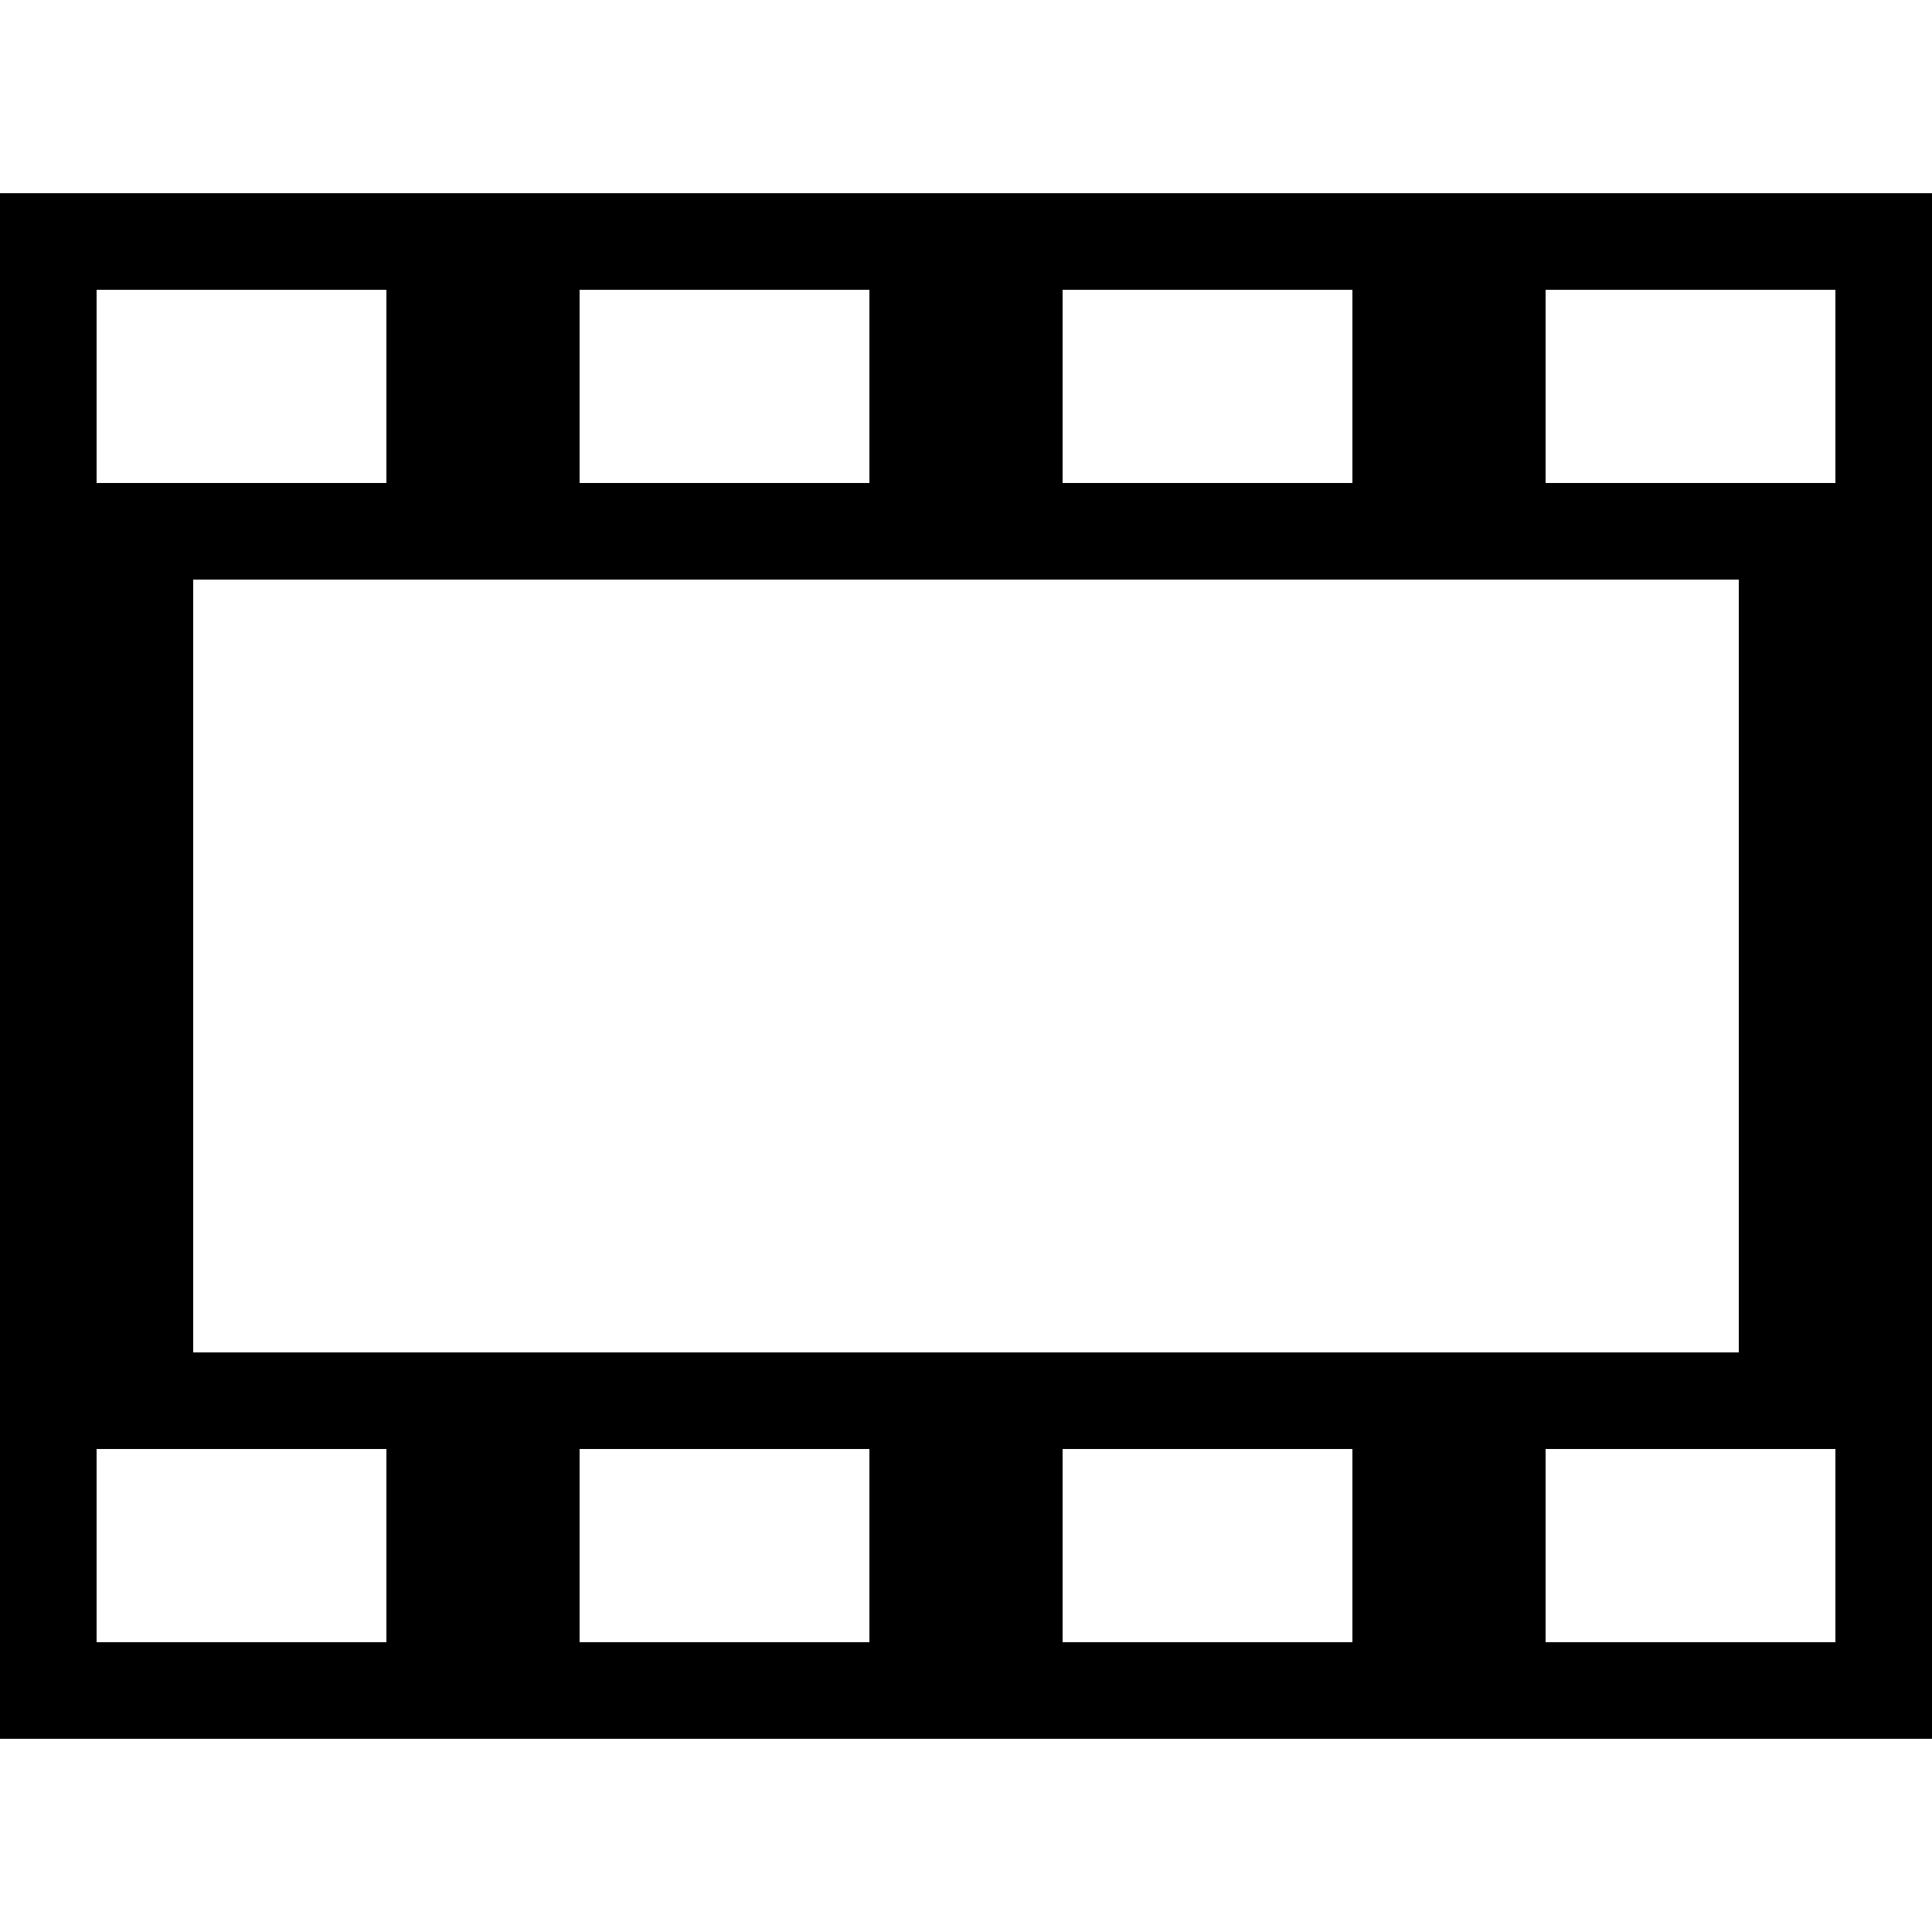
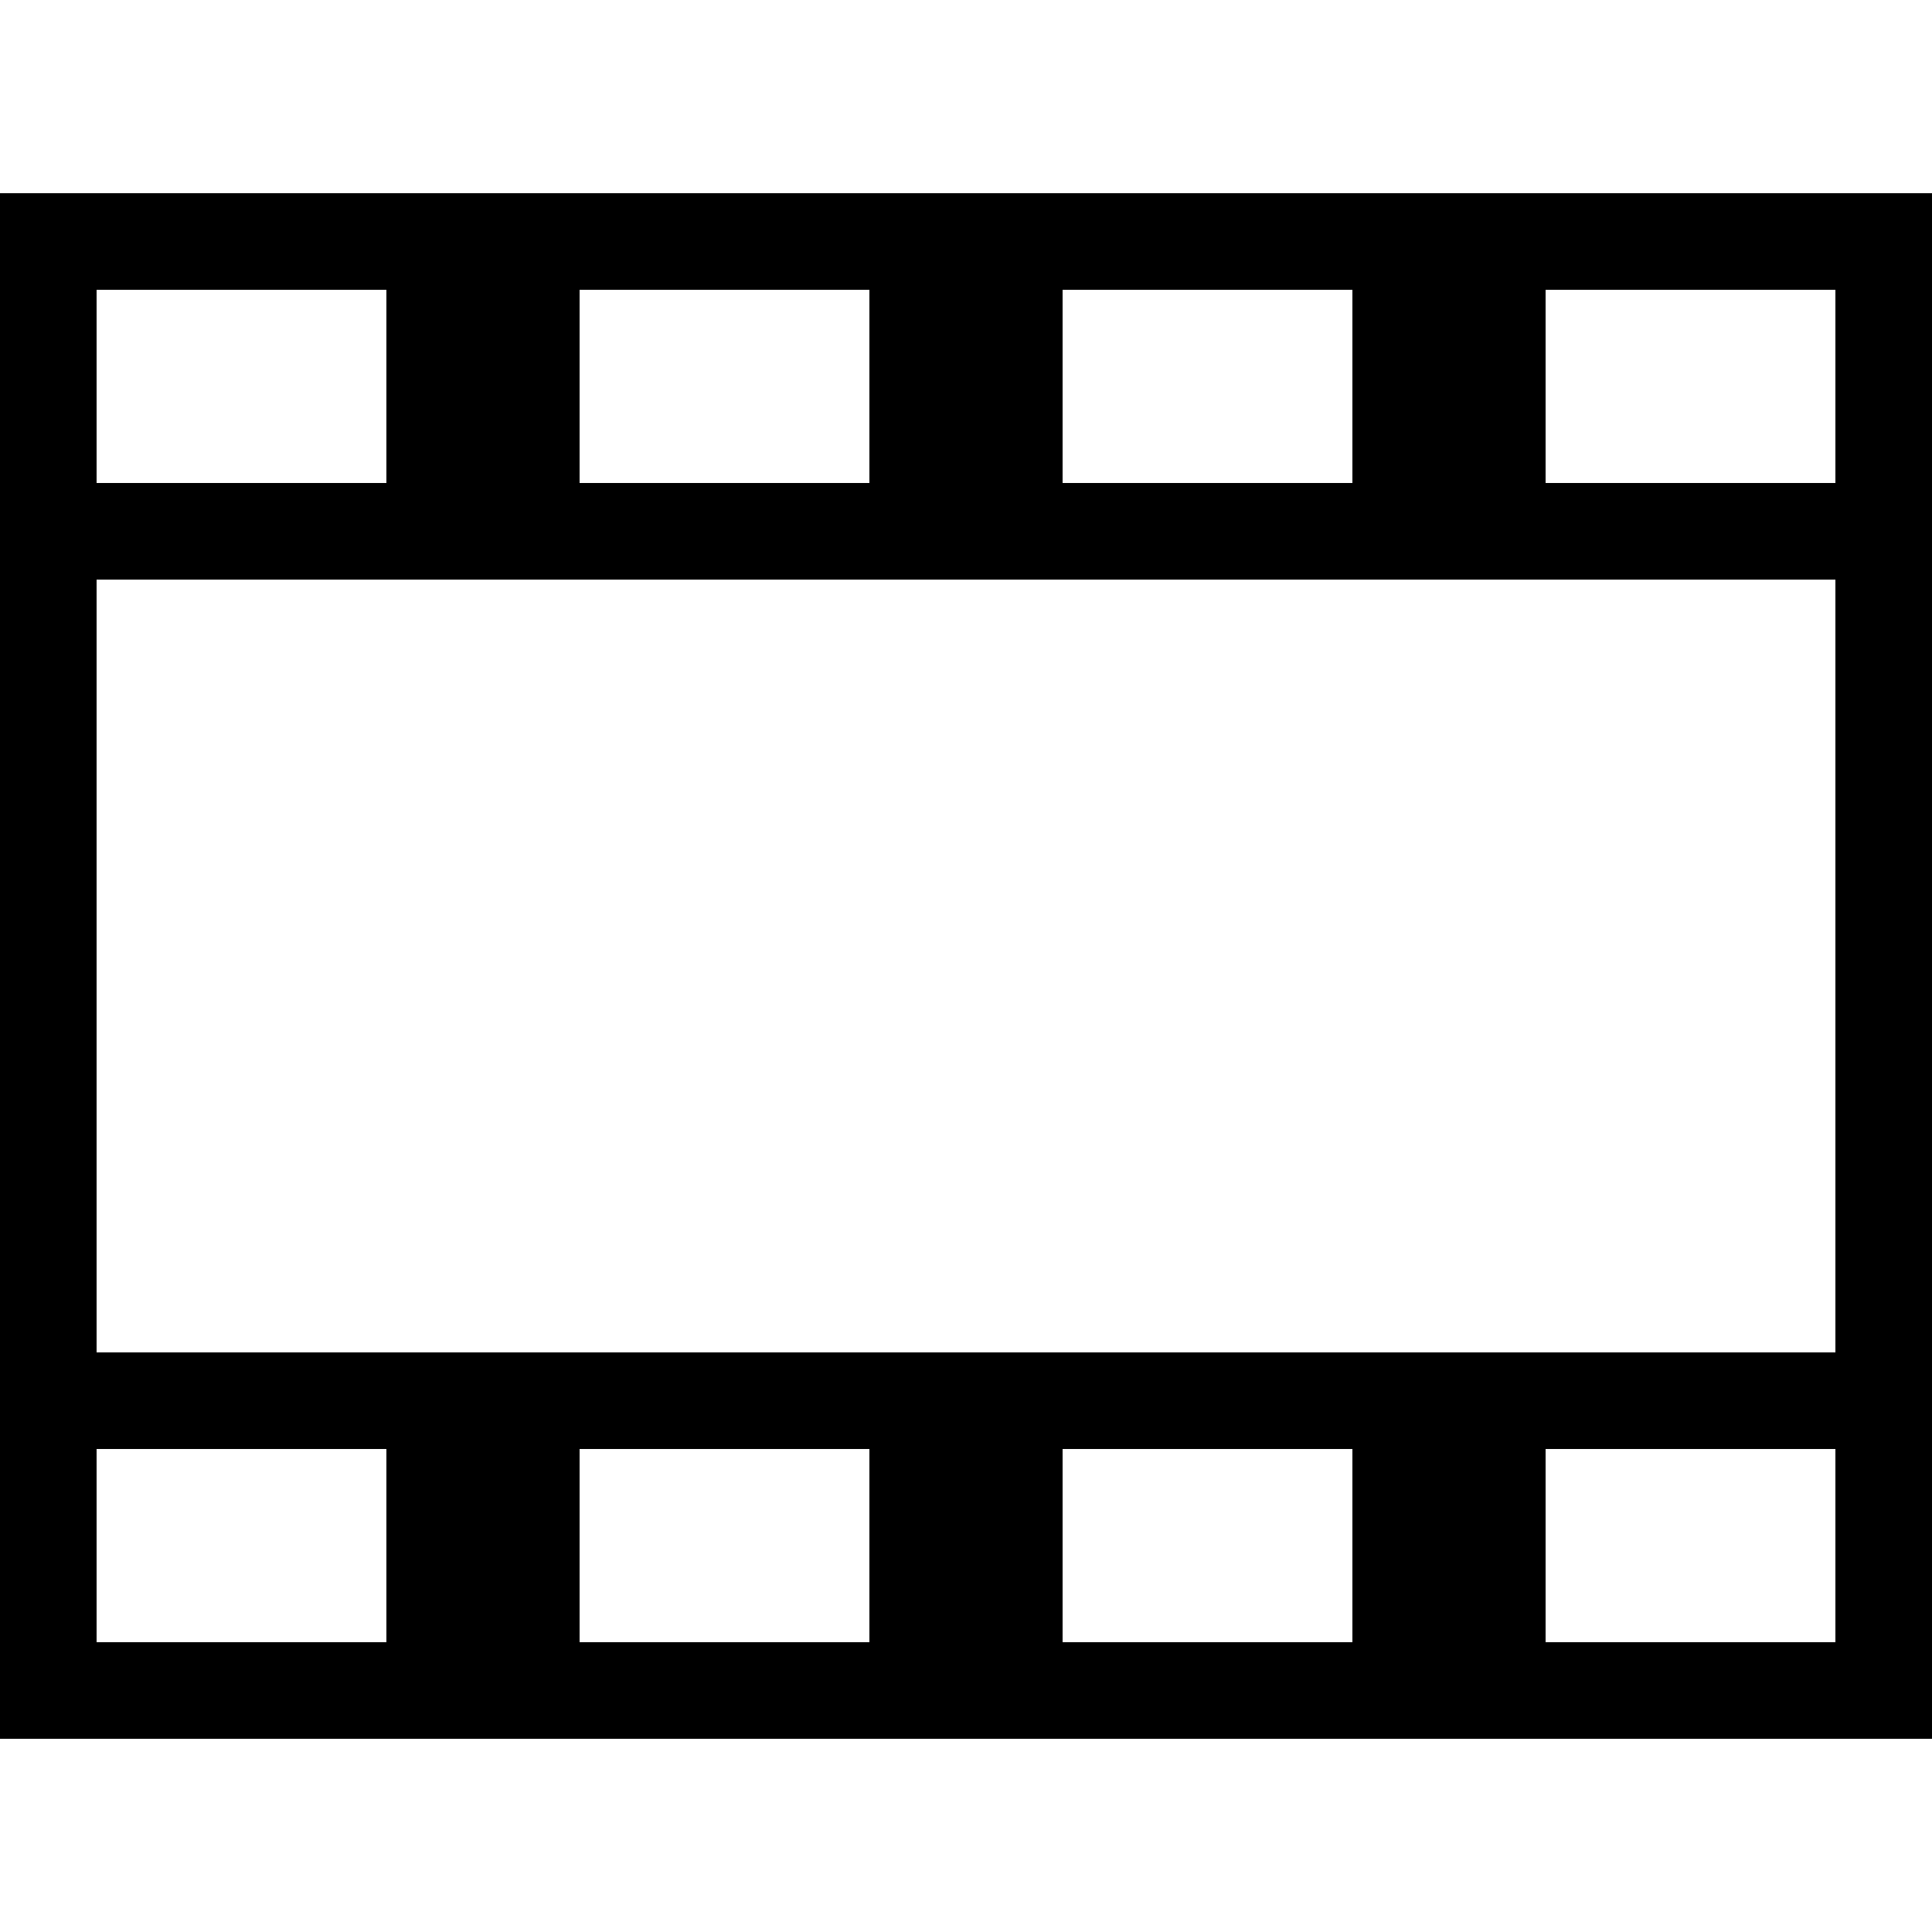
<svg xmlns="http://www.w3.org/2000/svg" width="20" height="20" viewBox="0 0 0.2 0.2" version="1.1" id="svg1">
  <defs id="defs1" />
  <g id="layer1">
-     <path id="rect7" style="fill:#000000;stroke-width:0.014" d="M 0 0.02 L 0 0.06 L 0 0.14 L 0 0.18 L 0.02 0.18 L 0.18 0.18 L 0.2 0.18 L 0.2 0.14 L 0.2 0.02 L 0 0.02 z M 0.01 0.03 L 0.04 0.03 L 0.04 0.05 L 0.01 0.05 L 0.01 0.03 z M 0.06 0.03 L 0.09 0.03 L 0.09 0.05 L 0.06 0.05 L 0.06 0.03 z M 0.11 0.03 L 0.14 0.03 L 0.14 0.05 L 0.11 0.05 L 0.11 0.03 z M 0.16 0.03 L 0.19 0.03 L 0.19 0.05 L 0.16 0.05 L 0.16 0.03 z M 0.02 0.06 L 0.18 0.06 L 0.18 0.14 L 0.02 0.14 L 0.02 0.06 z M 0.01 0.15 L 0.04 0.15 L 0.04 0.17 L 0.01 0.17 L 0.01 0.15 z M 0.06 0.15 L 0.09 0.15 L 0.09 0.17 L 0.06 0.17 L 0.06 0.15 z M 0.11 0.15 L 0.14 0.15 L 0.14 0.17 L 0.11 0.17 L 0.11 0.15 z M 0.16 0.15 L 0.19 0.15 L 0.19 0.17 L 0.16 0.17 L 0.16 0.15 z " />
+     <path id="rect7" style="fill:#000000;stroke-width:0.014" d="M 0,0.02 V 0.06 0.14 0.18 H 0.02 0.18 0.2 V 0.14 0.02 Z M 0.01,0.03 H 0.04 V 0.05 H 0.01 Z m 0.05,0 H 0.09 V 0.05 H 0.06 Z m 0.05,0 h 0.03 V 0.05 H 0.11 Z m 0.05,0 h 0.03 V 0.05 H 0.16 Z M 0.01,0.06 h 0.18 l 0,0.08 -0.18,0 z m 0,0.09 H 0.04 V 0.17 H 0.01 Z m 0.05,0 H 0.09 V 0.17 H 0.06 Z m 0.05,0 h 0.03 V 0.17 H 0.11 Z m 0.05,0 h 0.03 V 0.17 H 0.16 Z" />
  </g>
</svg>
